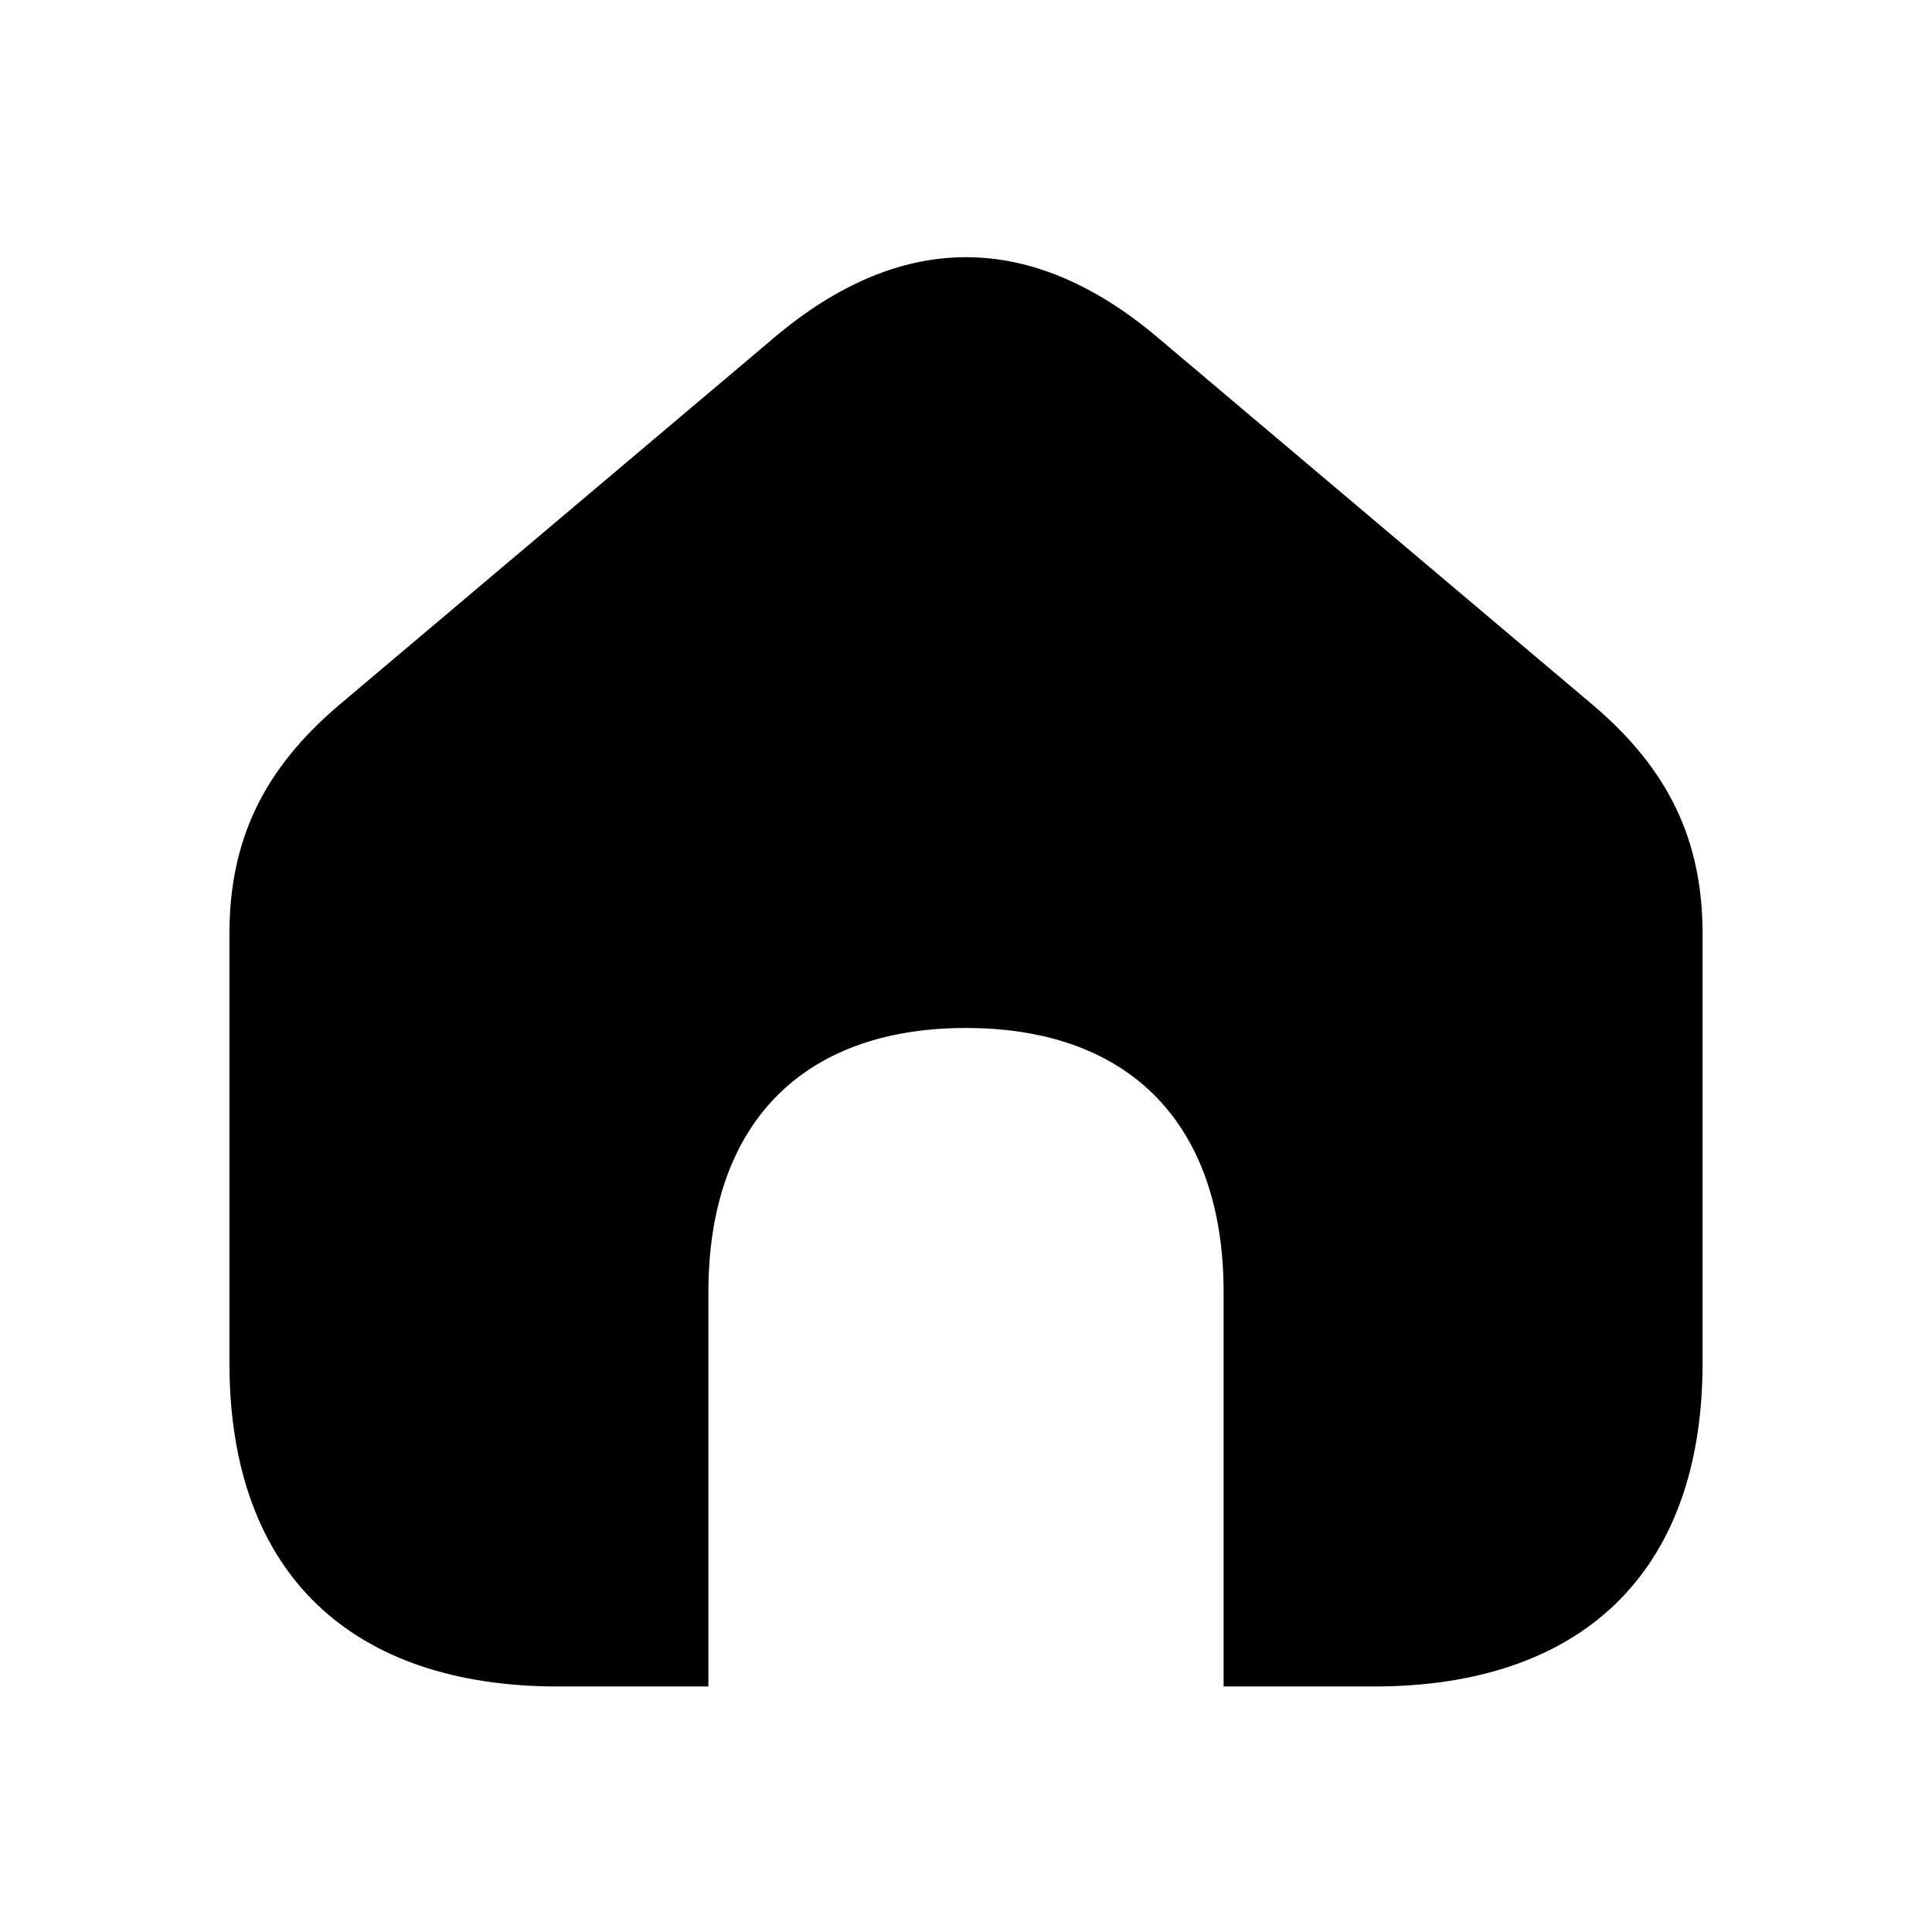
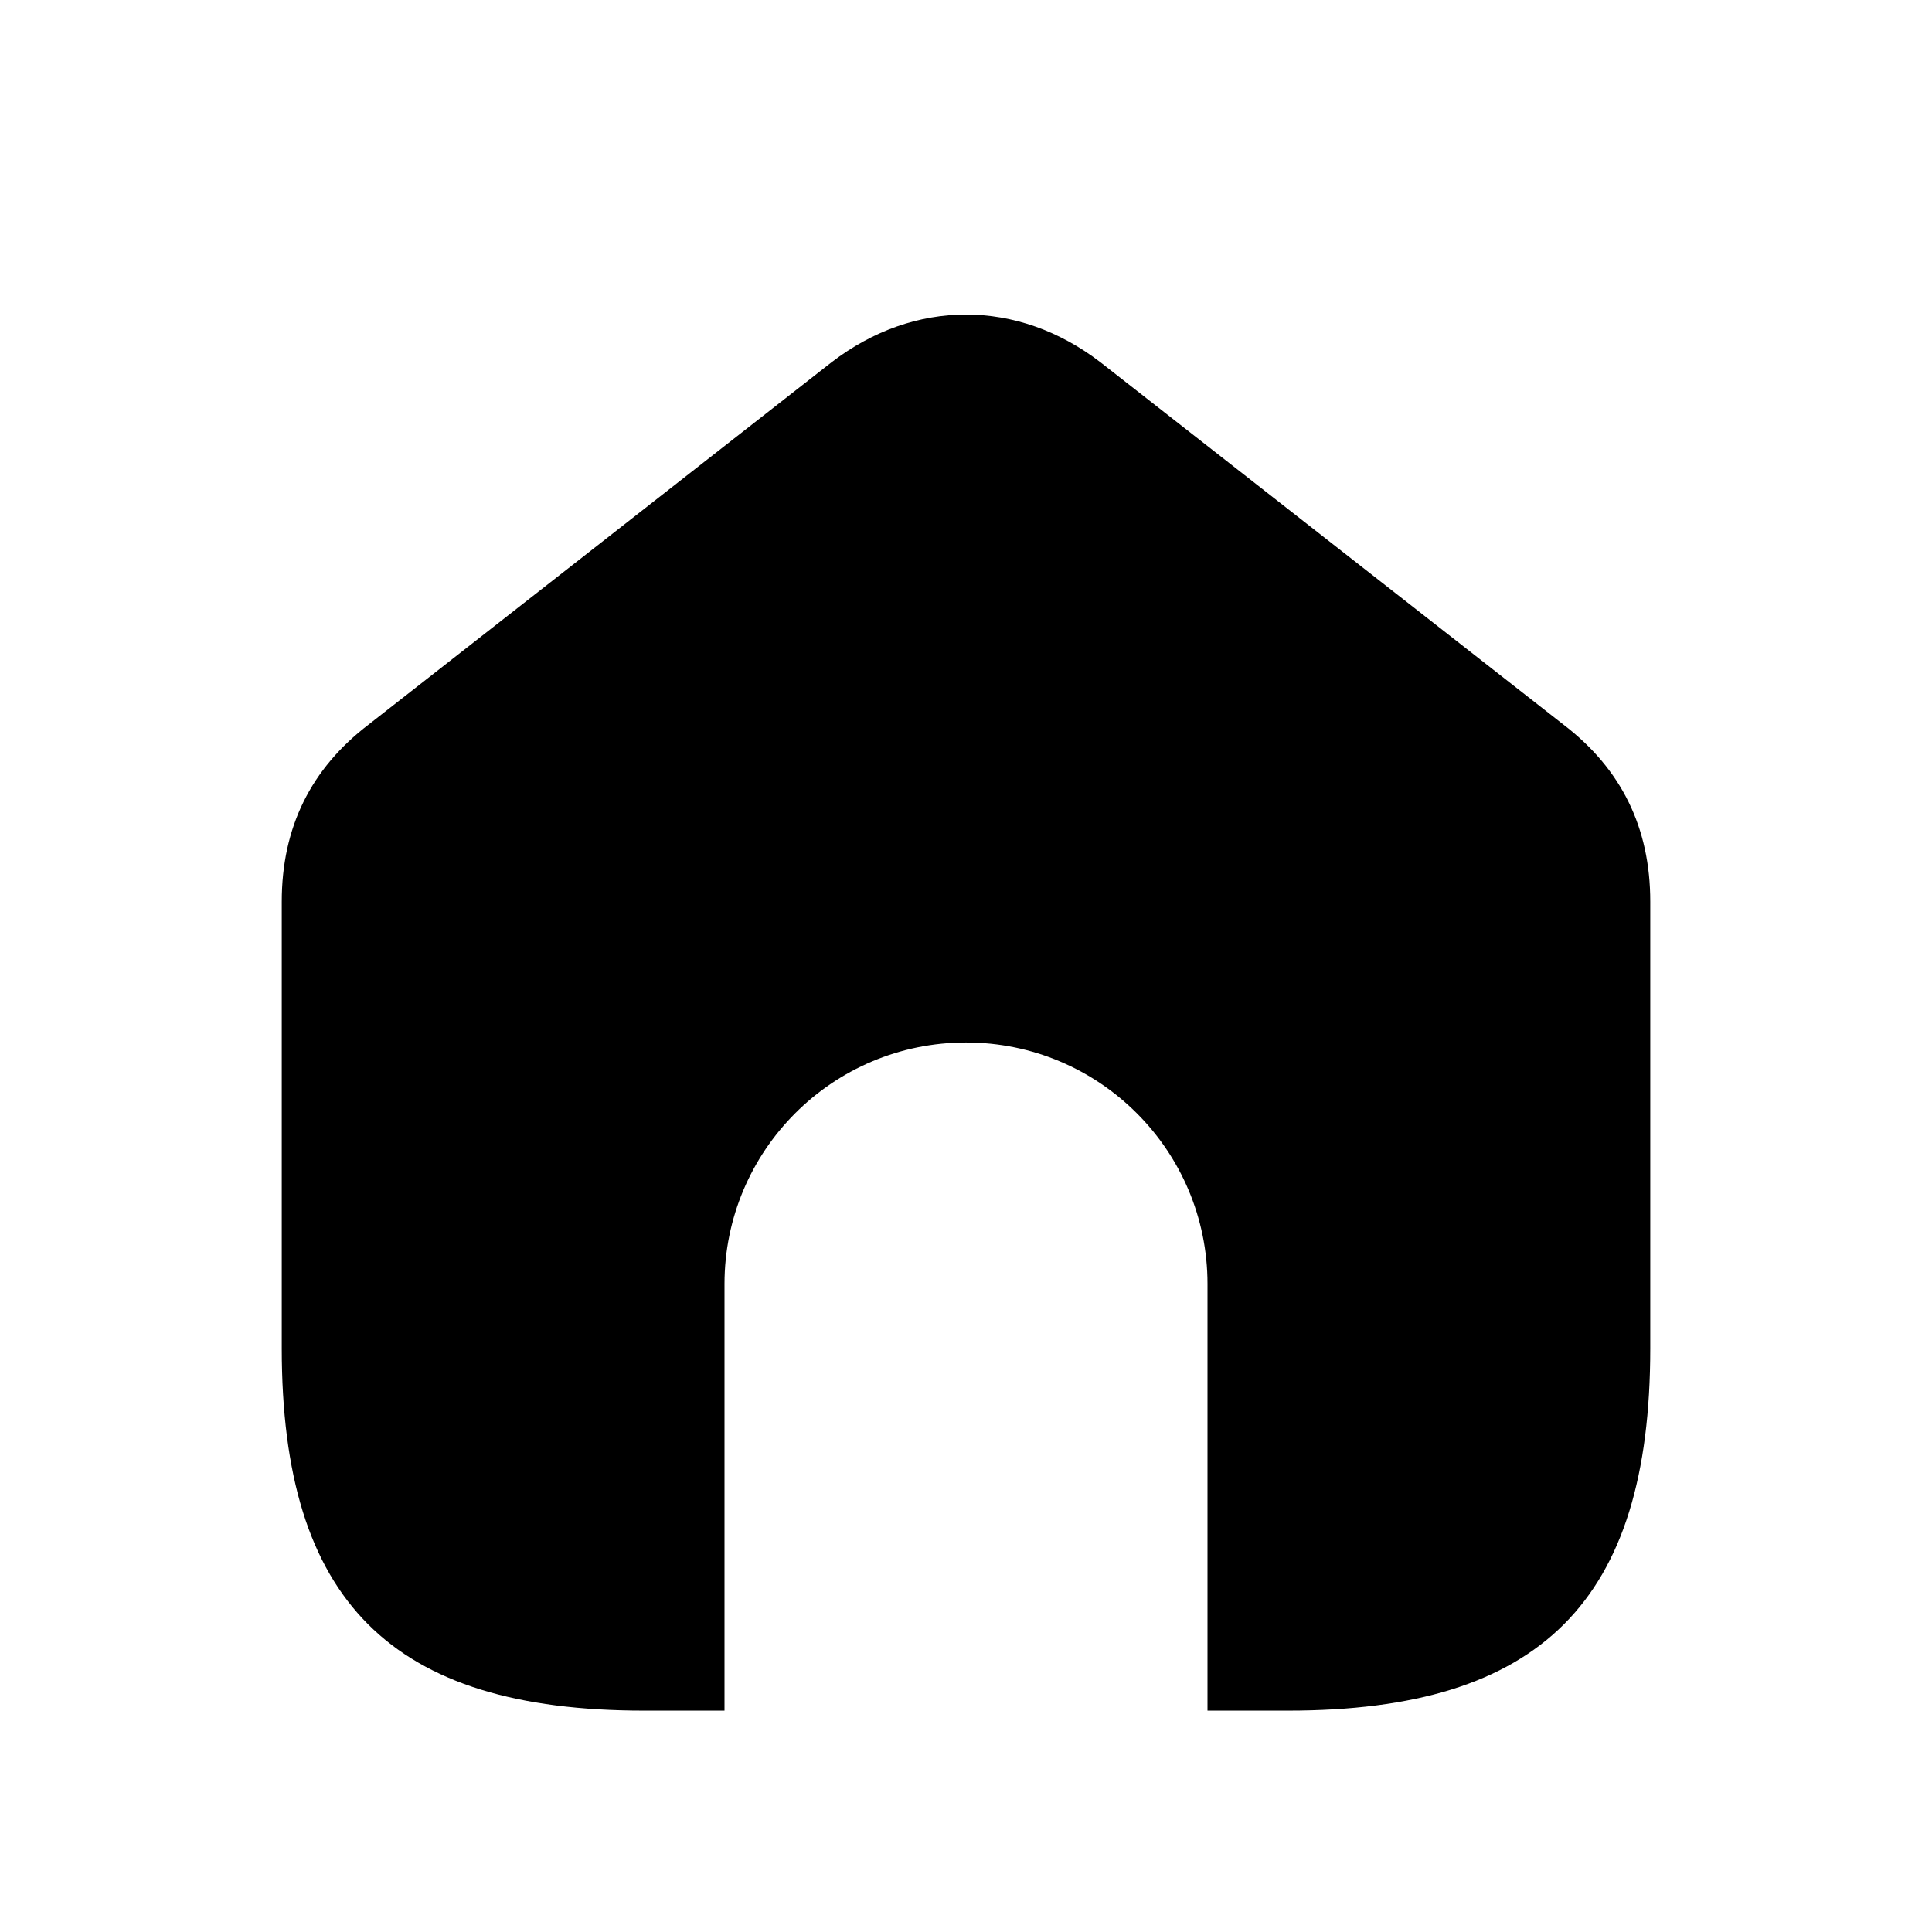
<svg xmlns="http://www.w3.org/2000/svg" width="24" height="24" viewBox="0 0 24 24" fill="currentColor">
-   <path d="M2.85 11.6c0-1.17.43-2.05 1.36-2.84l5.4-4.56c1.58-1.34 3.2-1.34 4.78 0l5.4 4.56c.93.79 1.36 1.67 1.36 2.84v5.33c0 2.64-1.54 4.02-4.08 4.02H15.2v-4.9c0-2.07-1.15-3.28-3.2-3.28s-3.2 1.21-3.2 3.28v4.9H6.93c-2.54 0-4.08-1.38-4.08-4.02Z" />
+   <path d="M3.5 11.2c0-.92.36-1.65 1.08-2.2l5.75-4.5c1.03-.79 2.31-.79 3.34 0l5.75 4.5c.72.55 1.08 1.28 1.08 2.2v5.55c0 3.14-1.36 4.5-4.5 4.5H8c-3.14 0-4.5-1.36-4.5-4.5Z M9 21.25v-5.3a3 3 0 0 1 6 0v5.3Z" fill-rule="evenodd" />
</svg>
